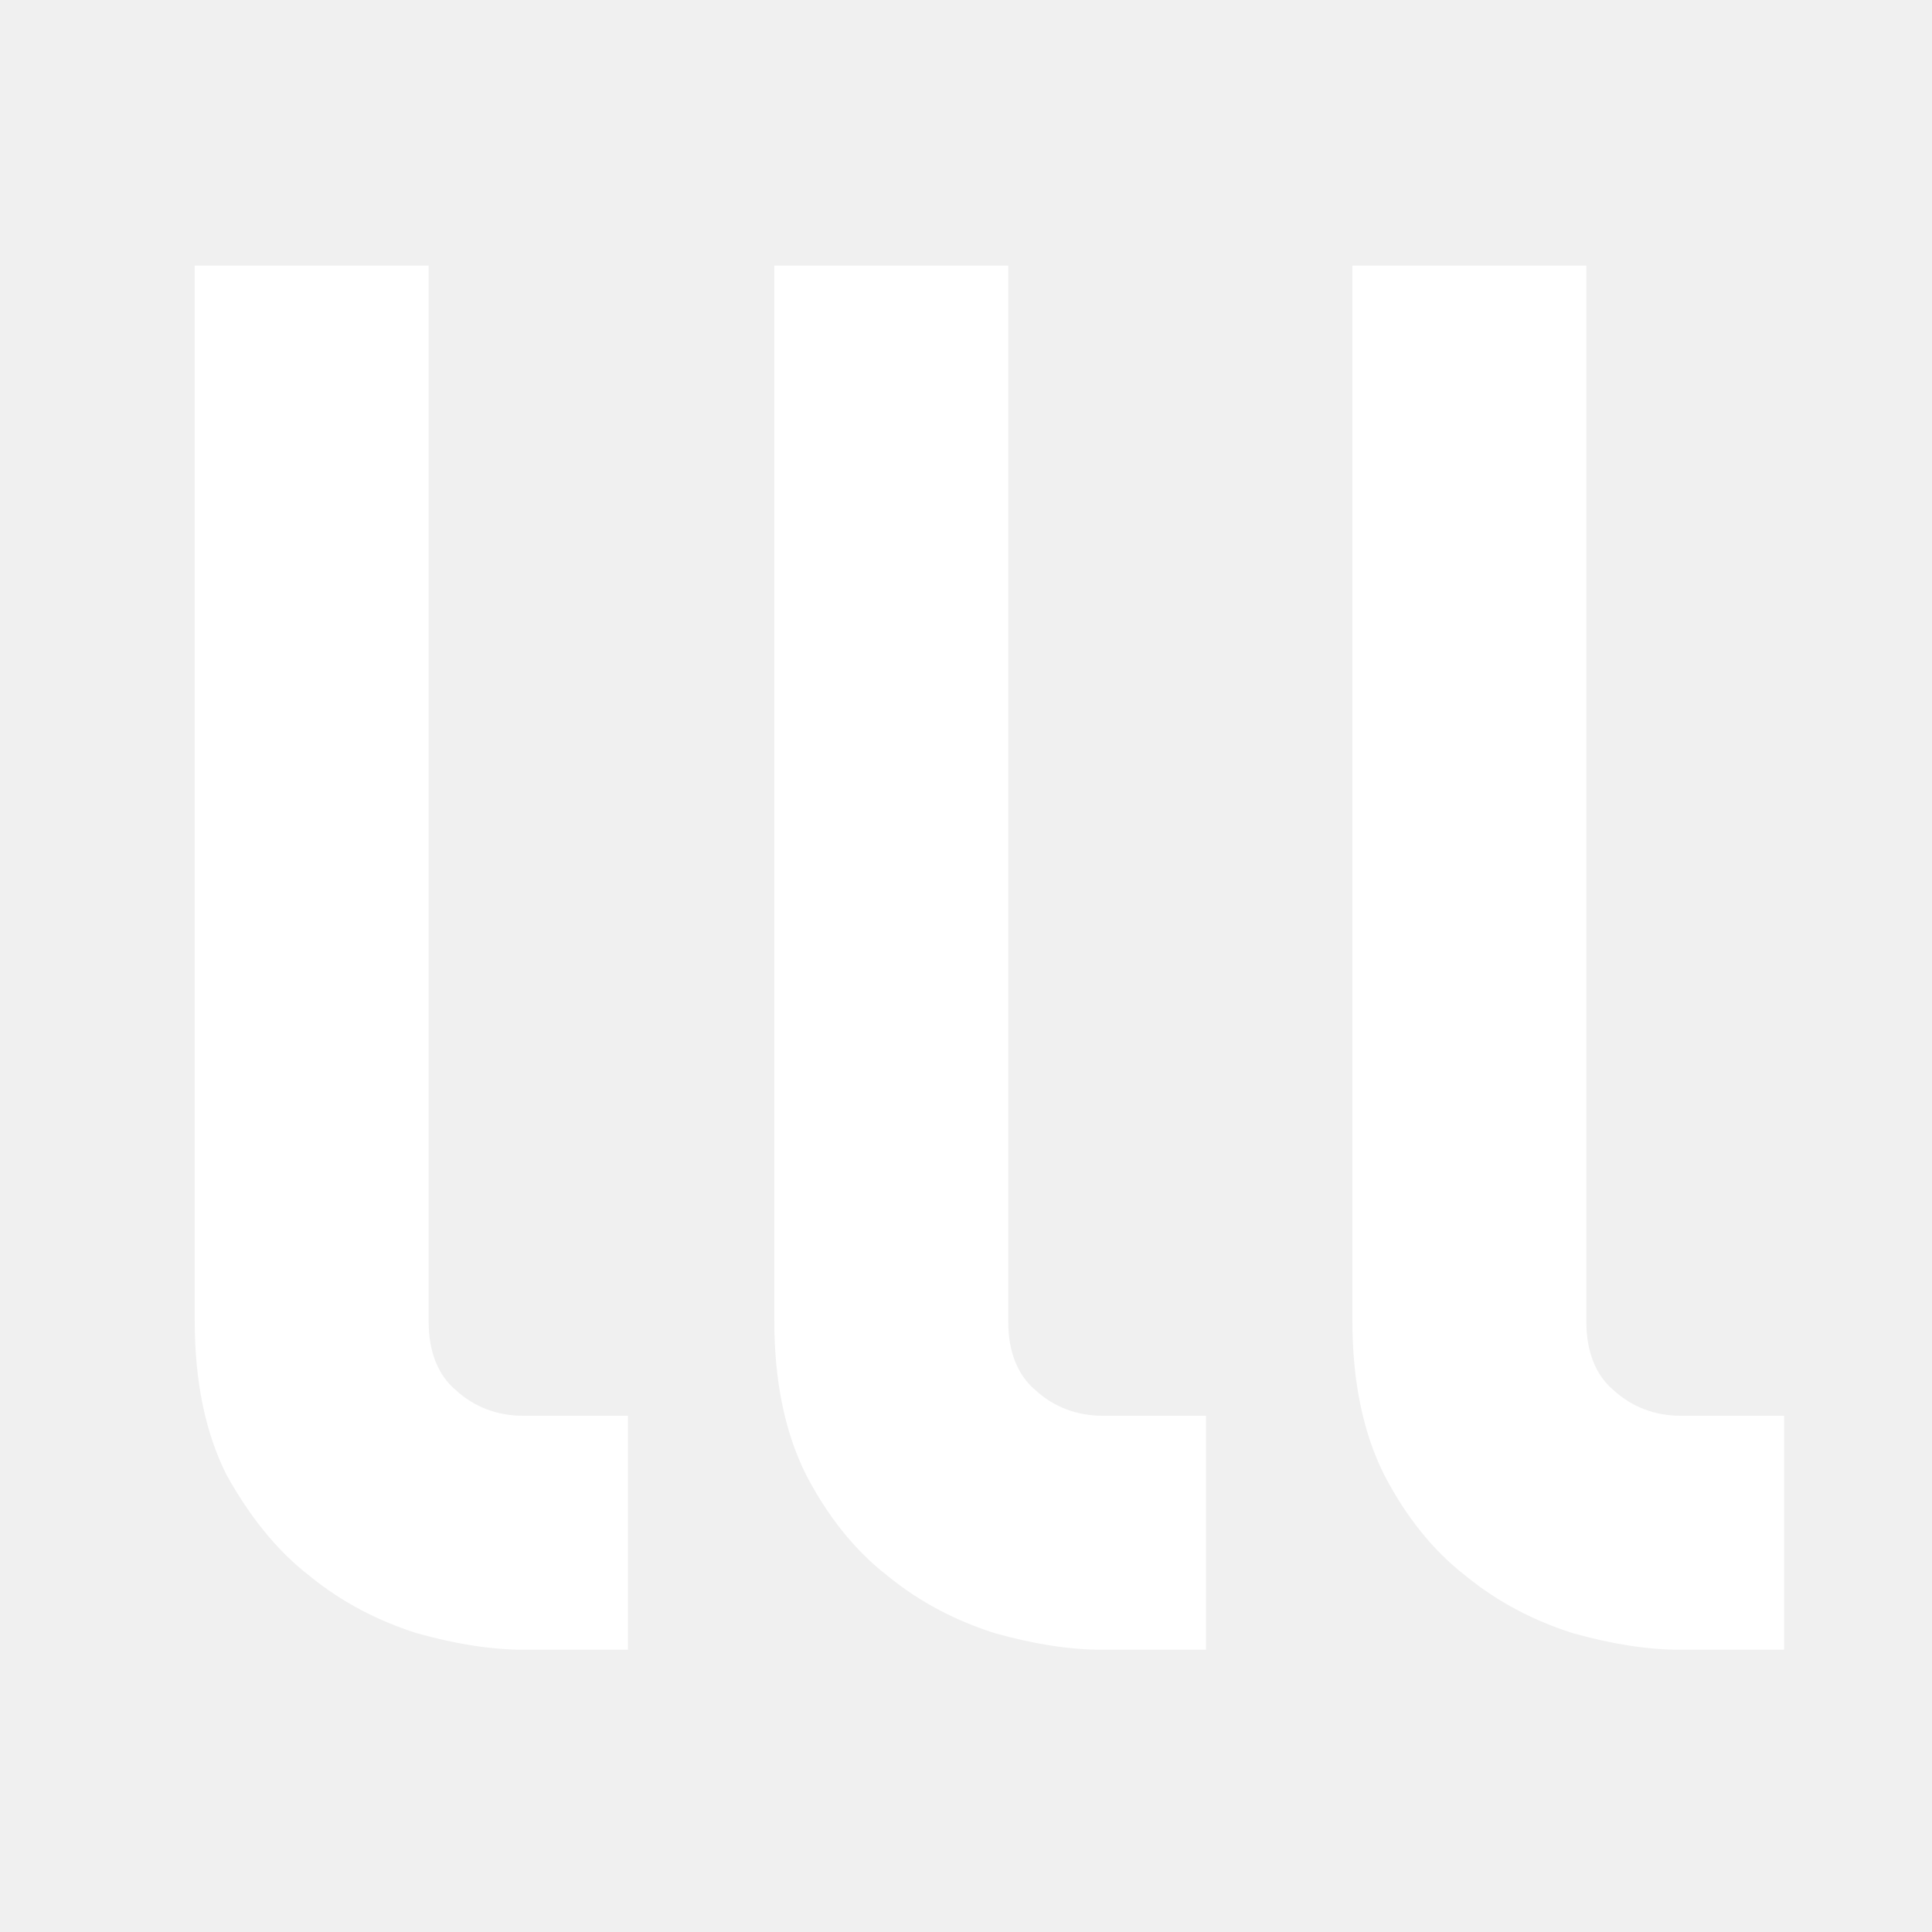
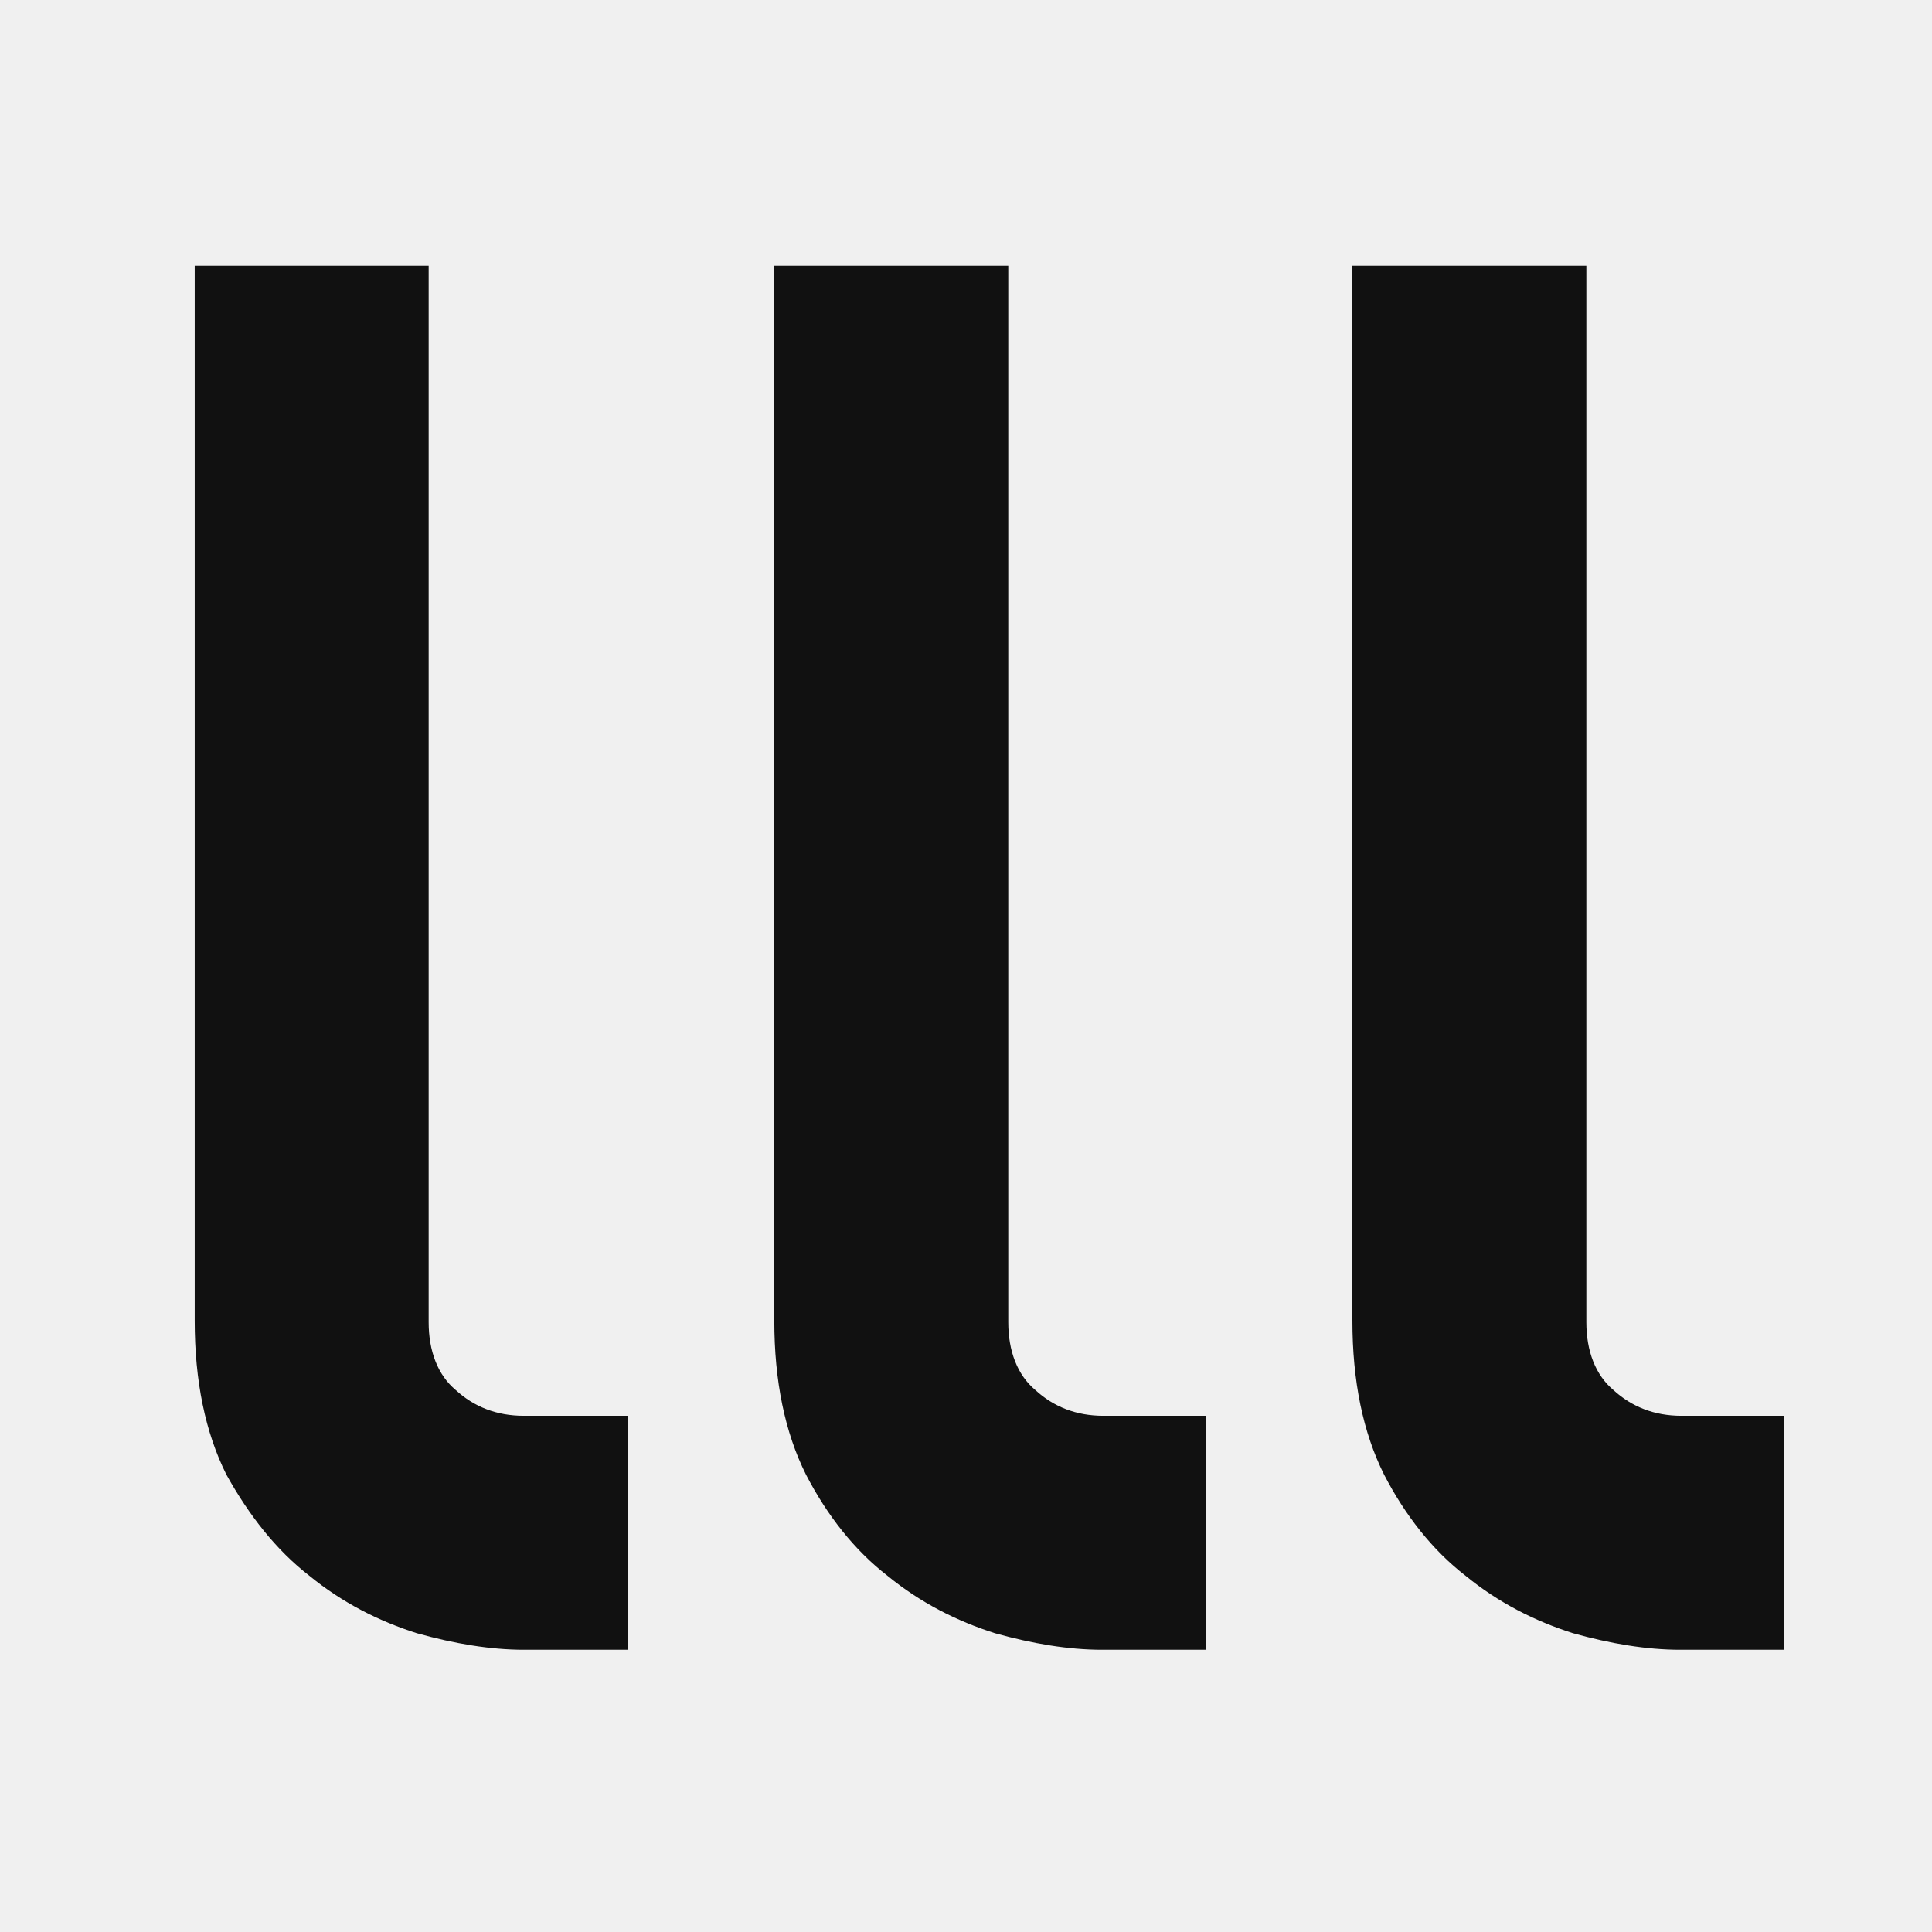
<svg xmlns="http://www.w3.org/2000/svg" id="Layer_1" version="1.1" viewBox="0 0 128 128">
  <defs>
    <style>
      .st0 {
-         fill: #fff;
+         fill: #111;
      }
      @media (prefers-color-scheme:dark) {
      .st0 {
-         fill: #000;
+         fill: #fff;
        }
      }
    </style>
  </defs>
  <path class="st0" d="M41.6,93.8v15.5h-6.9c-2.2,0-4.6-.4-7.1-1.1-2.5-.8-4.9-2-7.1-3.8-2.2-1.7-4-4-5.5-6.7-1.4-2.8-2.1-6.2-2.1-10.2h0V17.6h15.5v70c0,1.9.6,3.5,1.8,4.5,1.2,1.1,2.7,1.7,4.5,1.7h7Z" />
  <path class="st0" d="M79.9,93.8v15.5h-6.9c-2.2,0-4.6-.4-7.1-1.1-2.5-.8-4.9-2-7.1-3.8-2.2-1.7-4-4-5.4-6.7-1.4-2.8-2.1-6.2-2.1-10.2h0V17.6h15.5v70c0,1.9.6,3.5,1.8,4.5,1.2,1.1,2.7,1.7,4.5,1.7h6.9Z" />
  <path class="st0" d="M118.2,93.8v15.5h-6.9c-2.2,0-4.6-.4-7.1-1.1-2.5-.8-4.9-2-7.1-3.8-2.2-1.7-4-4-5.4-6.7-1.4-2.8-2.1-6.2-2.1-10.2h0V17.6h15.5v70c0,1.9.6,3.5,1.8,4.5,1.2,1.1,2.7,1.7,4.5,1.7h6.9Z" />
</svg>
